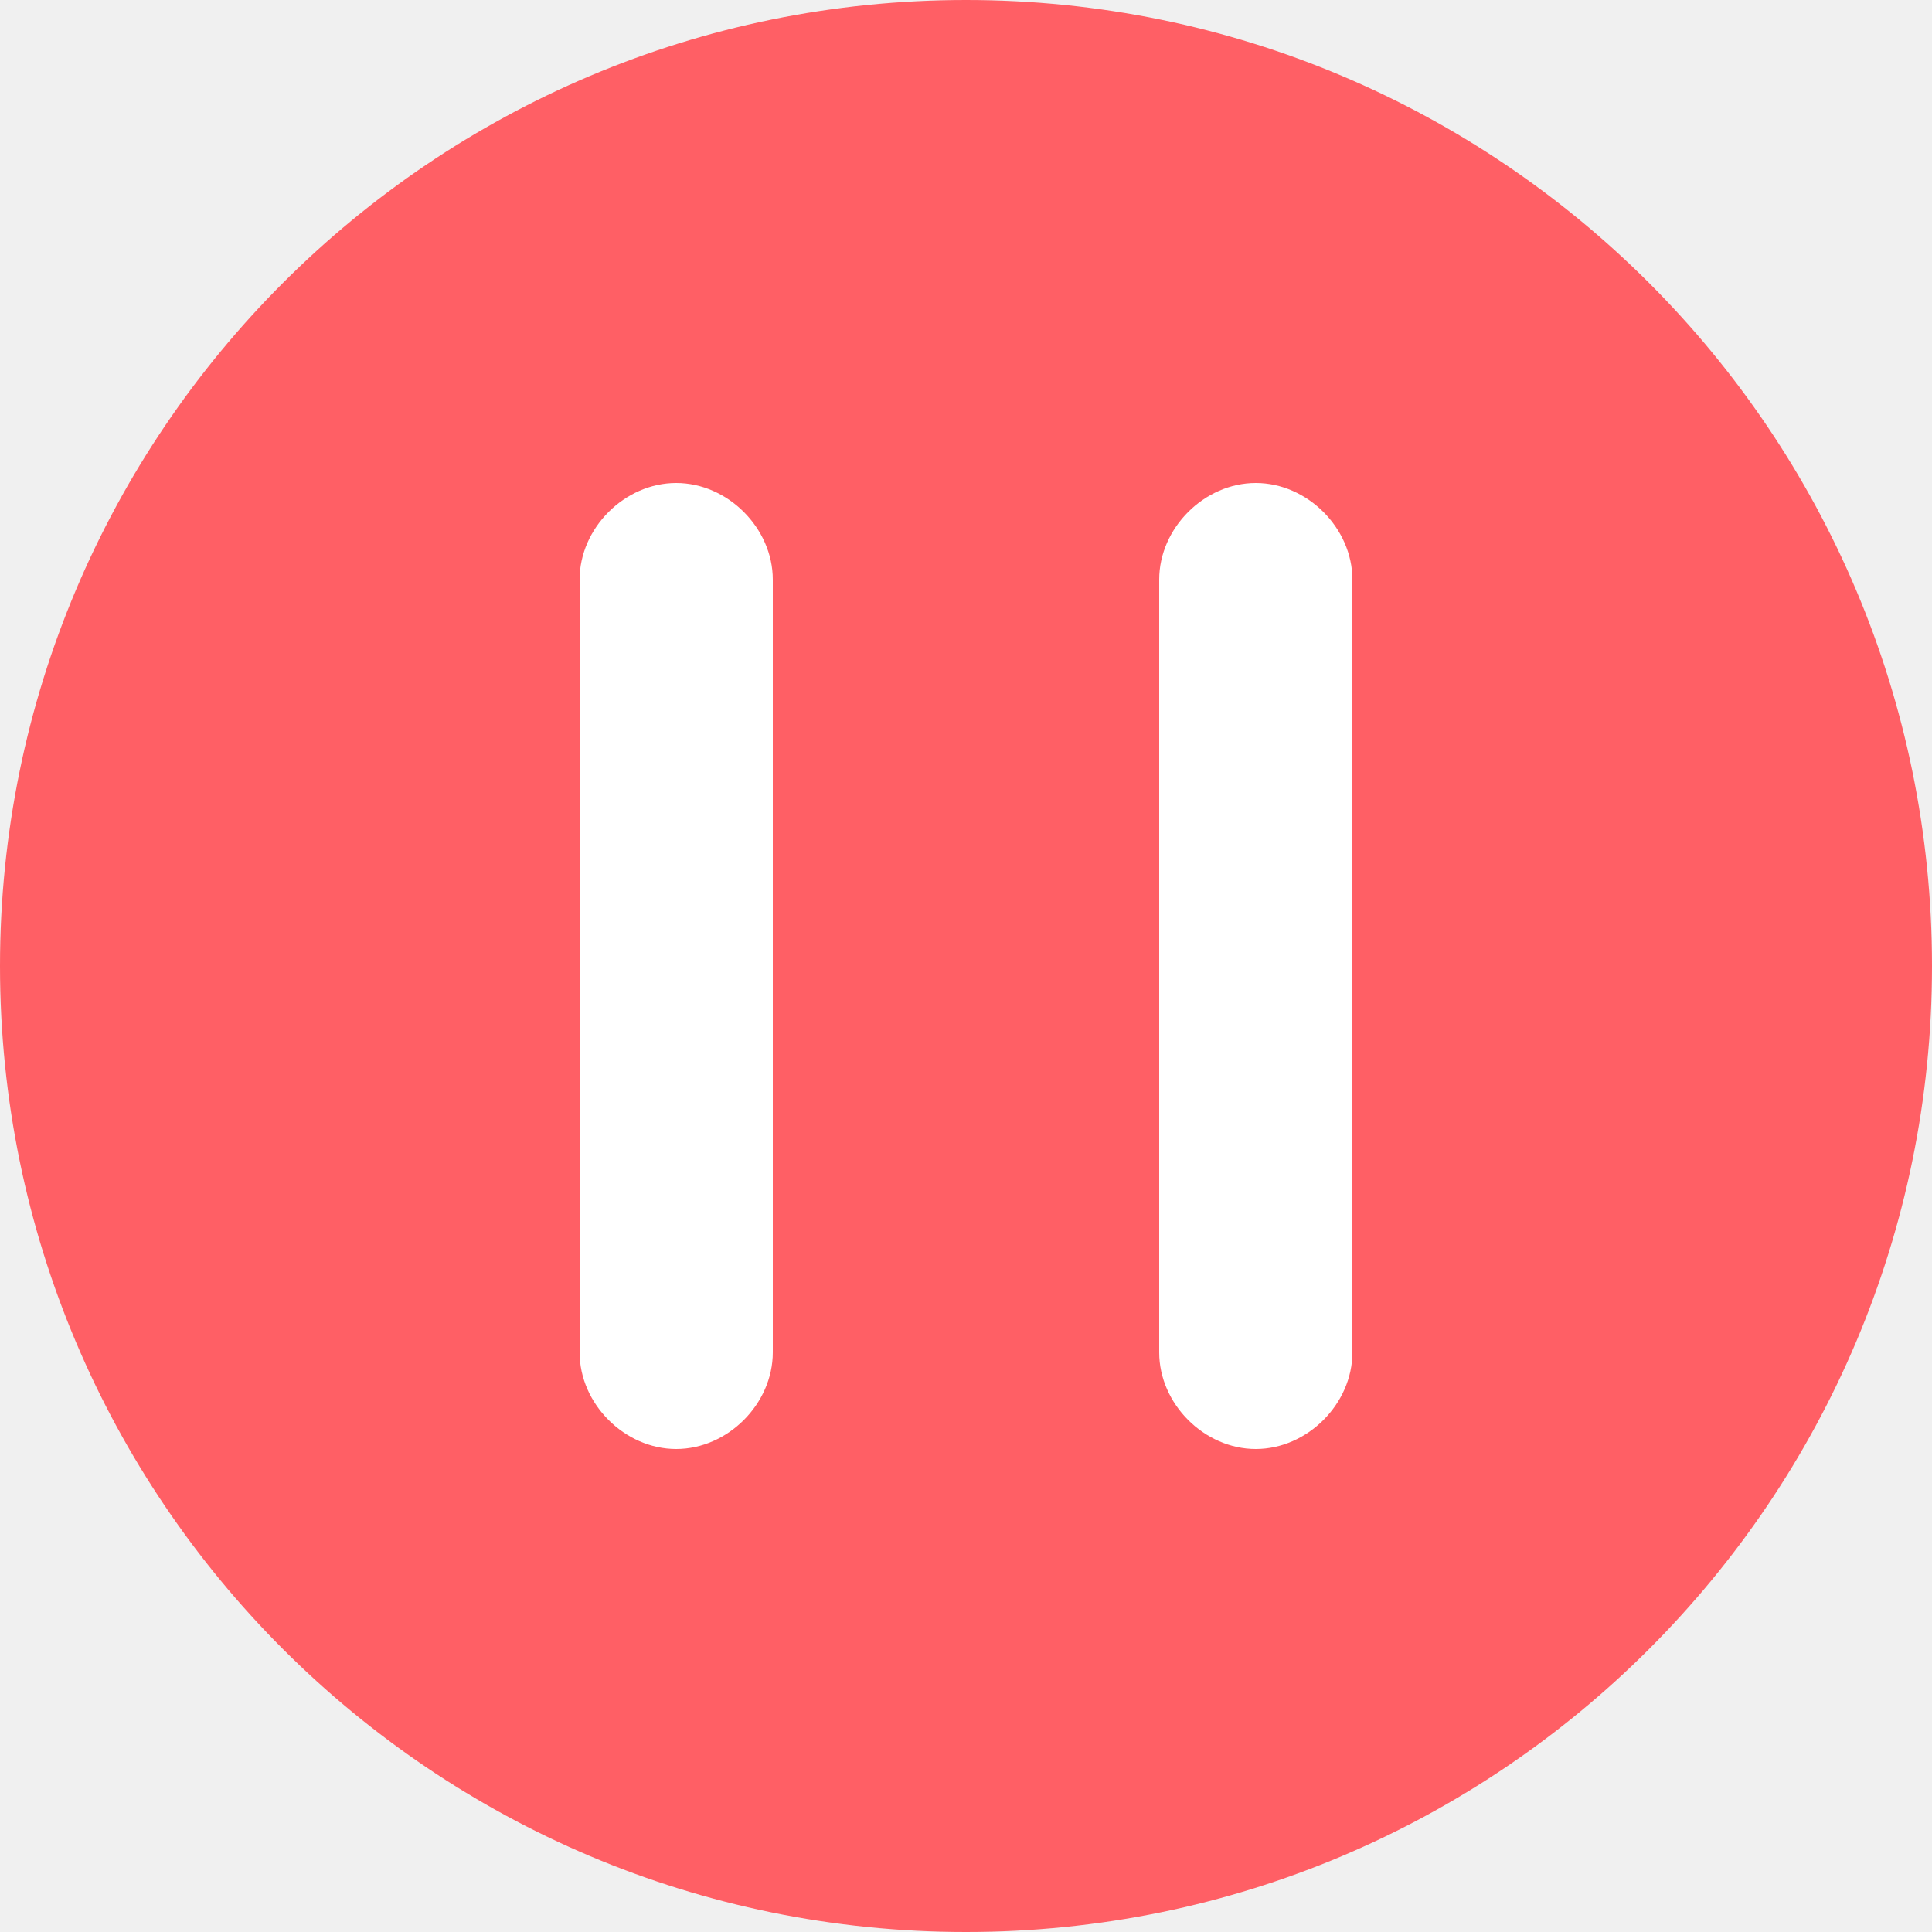
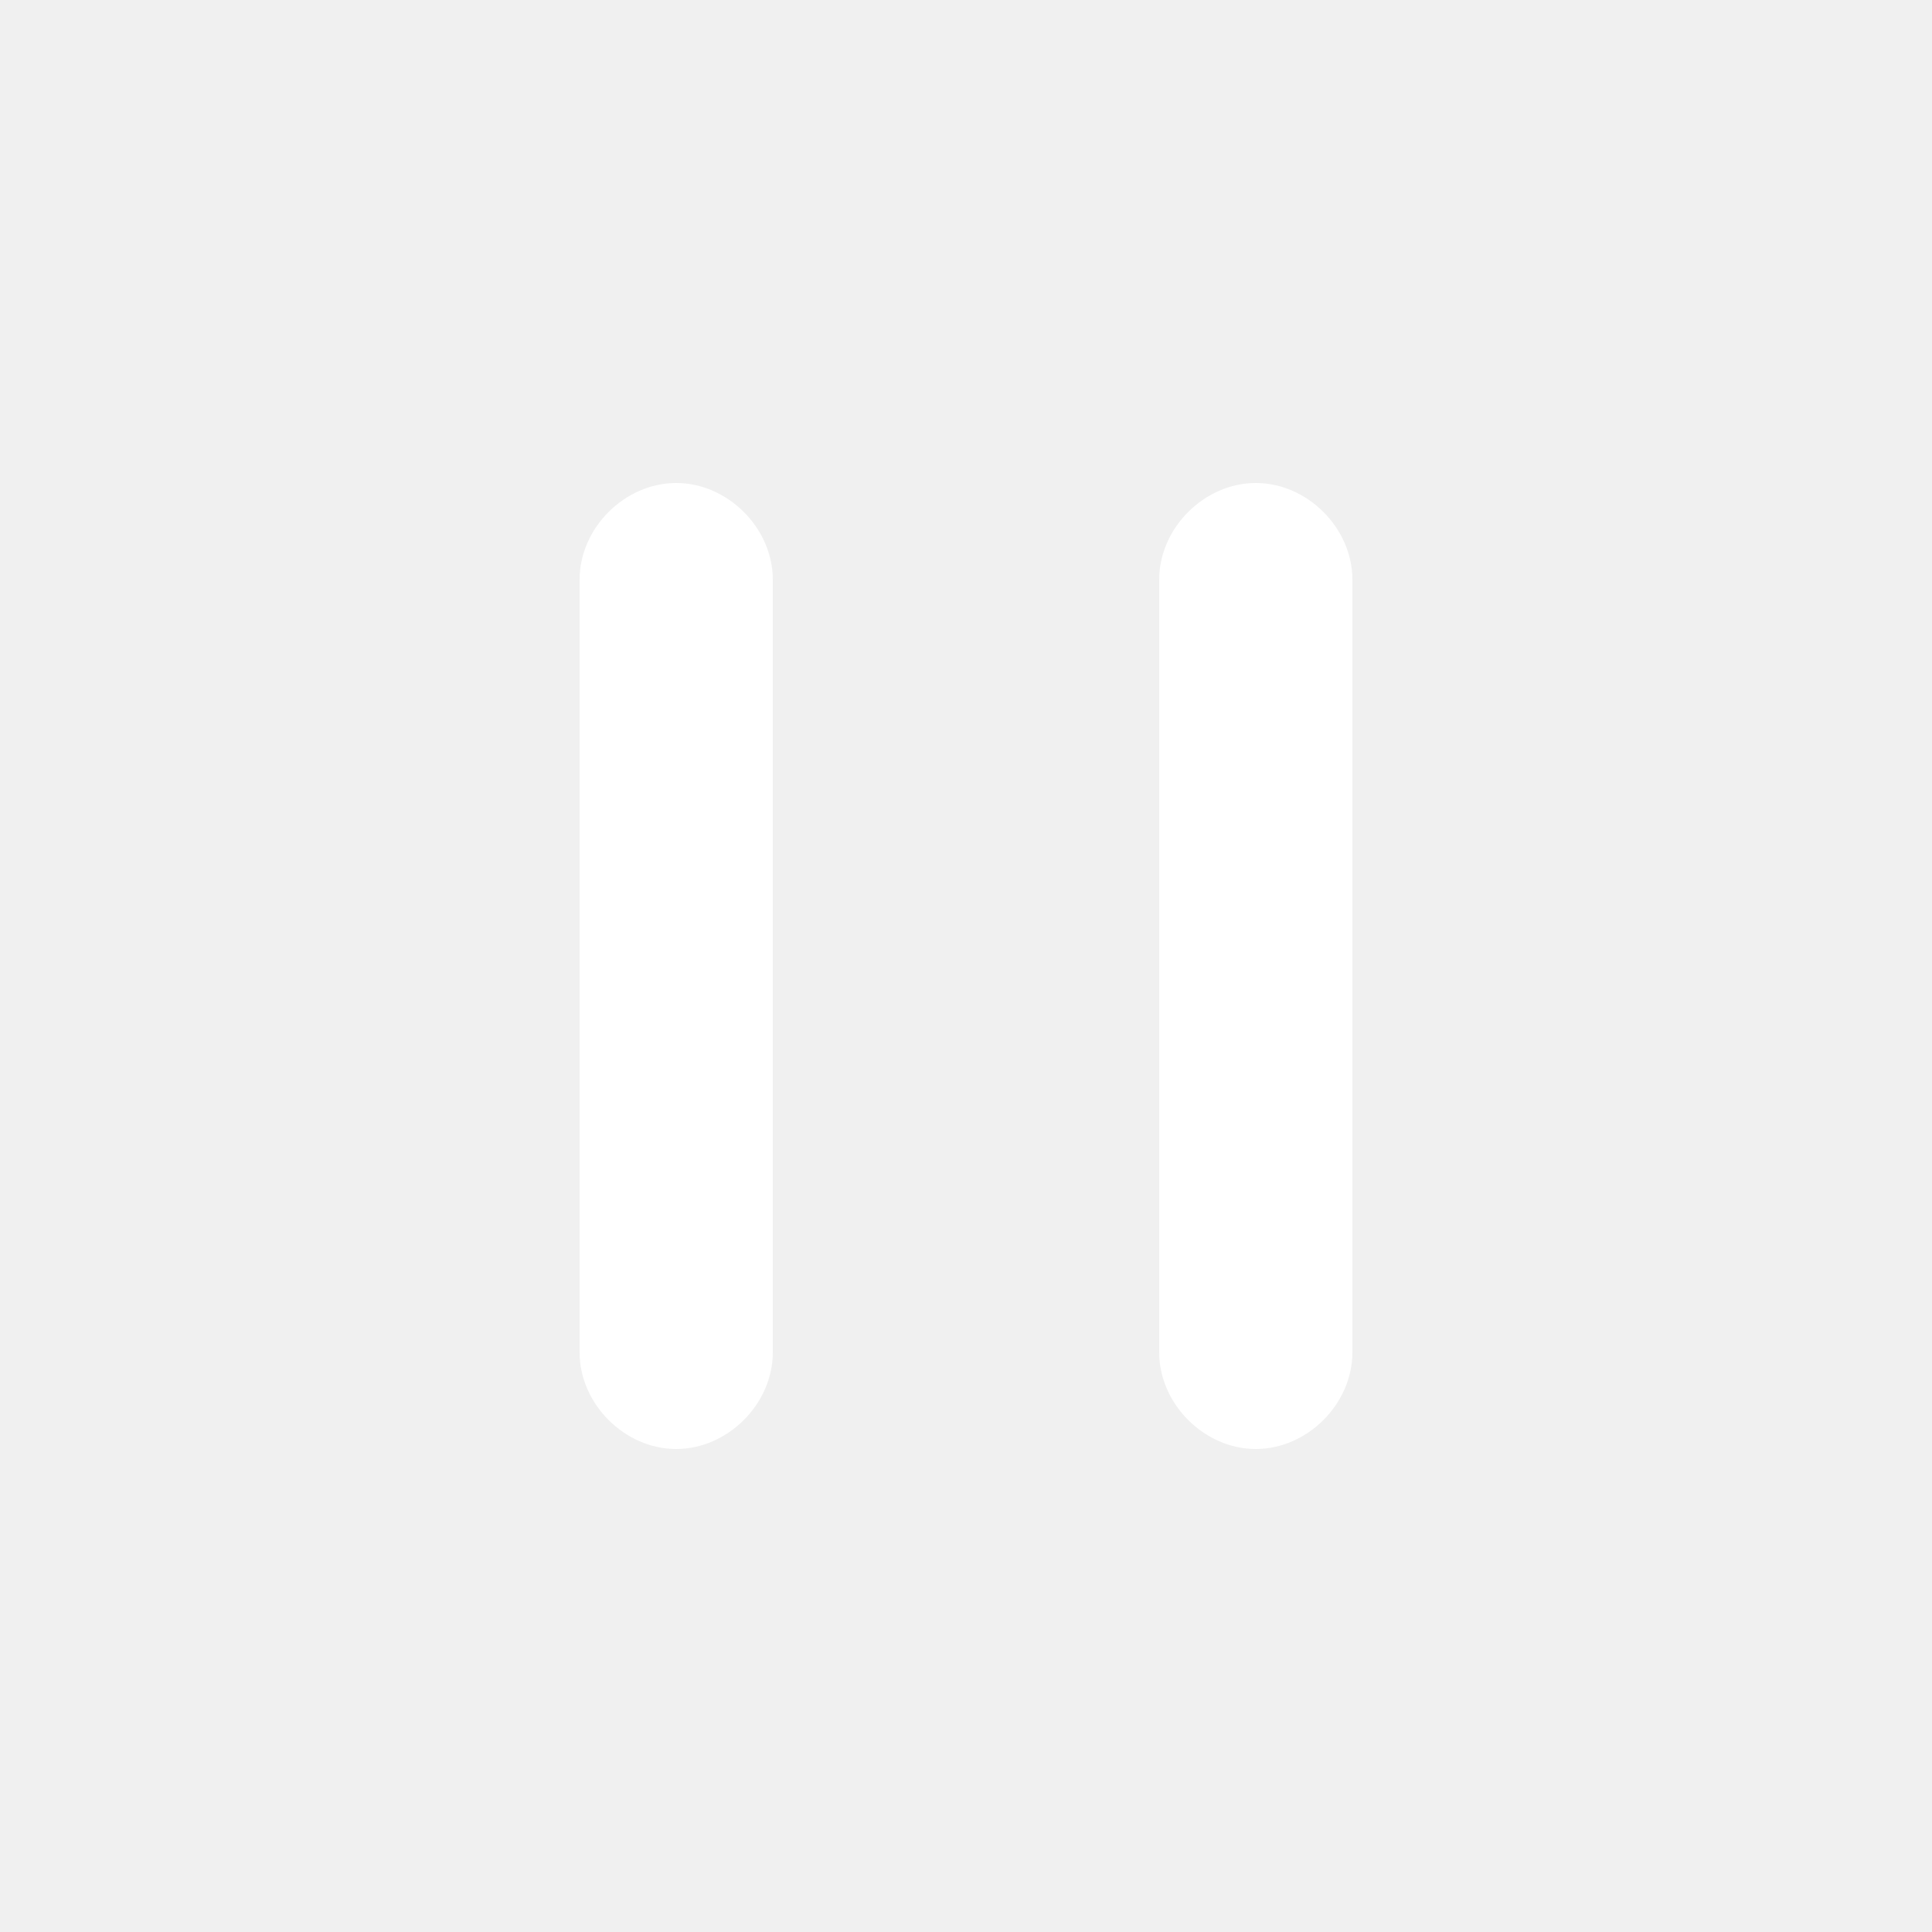
- <svg xmlns="http://www.w3.org/2000/svg" version="1.1" id="Layer_1" x="0px" y="0px" viewBox="0 0 30 30" enable-background="new 0 0 30 30" xml:space="preserve">
-   <circle fill="#FF5F65" cx="15" cy="15" r="15" />
-   <path fill="#FFFFFF" d="M10.5,7.5L10.5,7.5C11.3,7.5,12,8.2,12,9v12c0,0.8-0.7,1.5-1.5,1.5l0,0C9.7,22.5,9,21.8,9,21V9  C9,8.2,9.7,7.5,10.5,7.5z" />
-   <path fill="#FFFFFF" d="M19.5,7.5L19.5,7.5C20.3,7.5,21,8.2,21,9v12c0,0.8-0.7,1.5-1.5,1.5l0,0c-0.8,0-1.5-0.7-1.5-1.5V9  C18,8.2,18.7,7.5,19.5,7.5z" />
+ <svg xmlns="http://www.w3.org/2000/svg" width="100%" height="100%" viewBox="0 0 125 125" version="1.1" xml:space="preserve" style="fill-rule:evenodd;clip-rule:evenodd;stroke-linejoin:round;stroke-miterlimit:2;">
+   <circle cx="62.5" cy="62.5" r="62.5" style="fill:#ff5f65;fill-opacity:0;" />
+   <path d="M43.75,31.25c3.333,0 6.25,2.917 6.25,6.25l0,50c0,3.333 -2.917,6.25 -6.25,6.25c-3.333,0 -6.25,-2.917 -6.25,-6.25l0,-50c0,-3.333 2.917,-6.25 6.25,-6.25Z" style="fill:#fff;fill-rule:nonzero;" />
+   <path d="M81.25,31.25c3.333,0 6.25,2.917 6.25,6.25l0,50c0,3.333 -2.917,6.25 -6.25,6.25c-3.333,0 -6.25,-2.917 -6.25,-6.25l0,-50c0,-3.333 2.917,-6.25 6.25,-6.25Z" style="fill:#fff;fill-rule:nonzero;" />
</svg>
